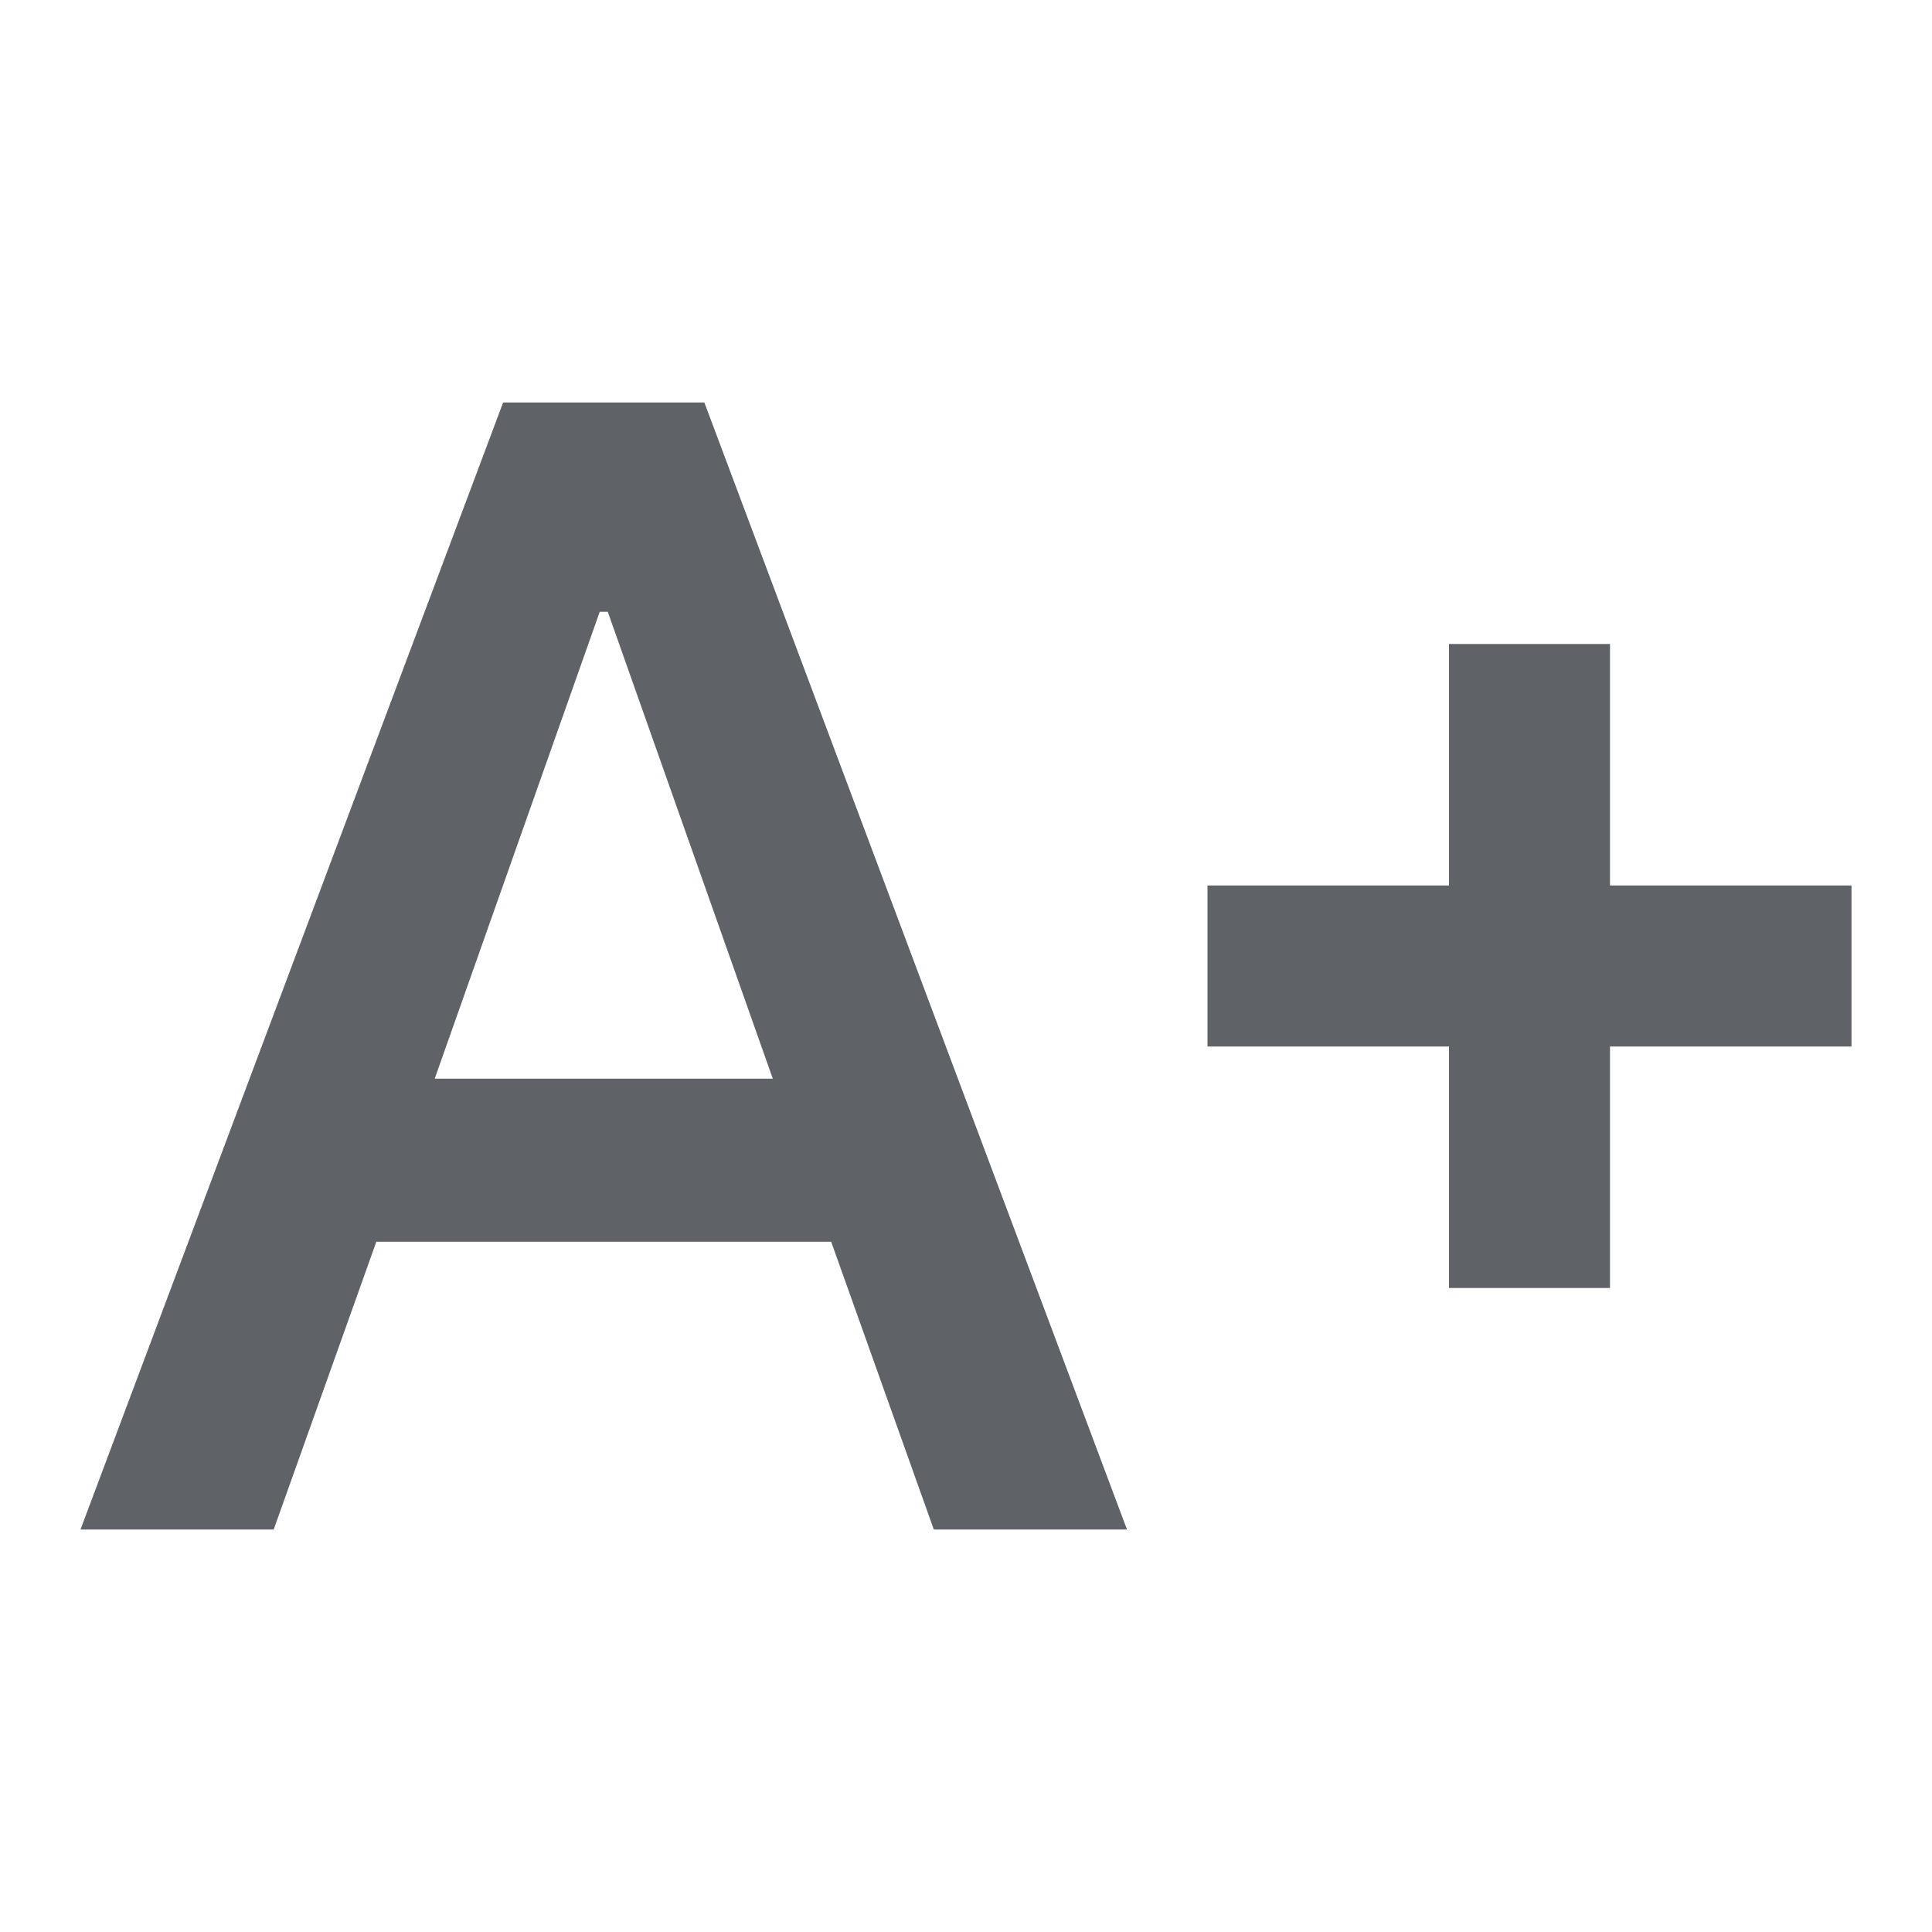
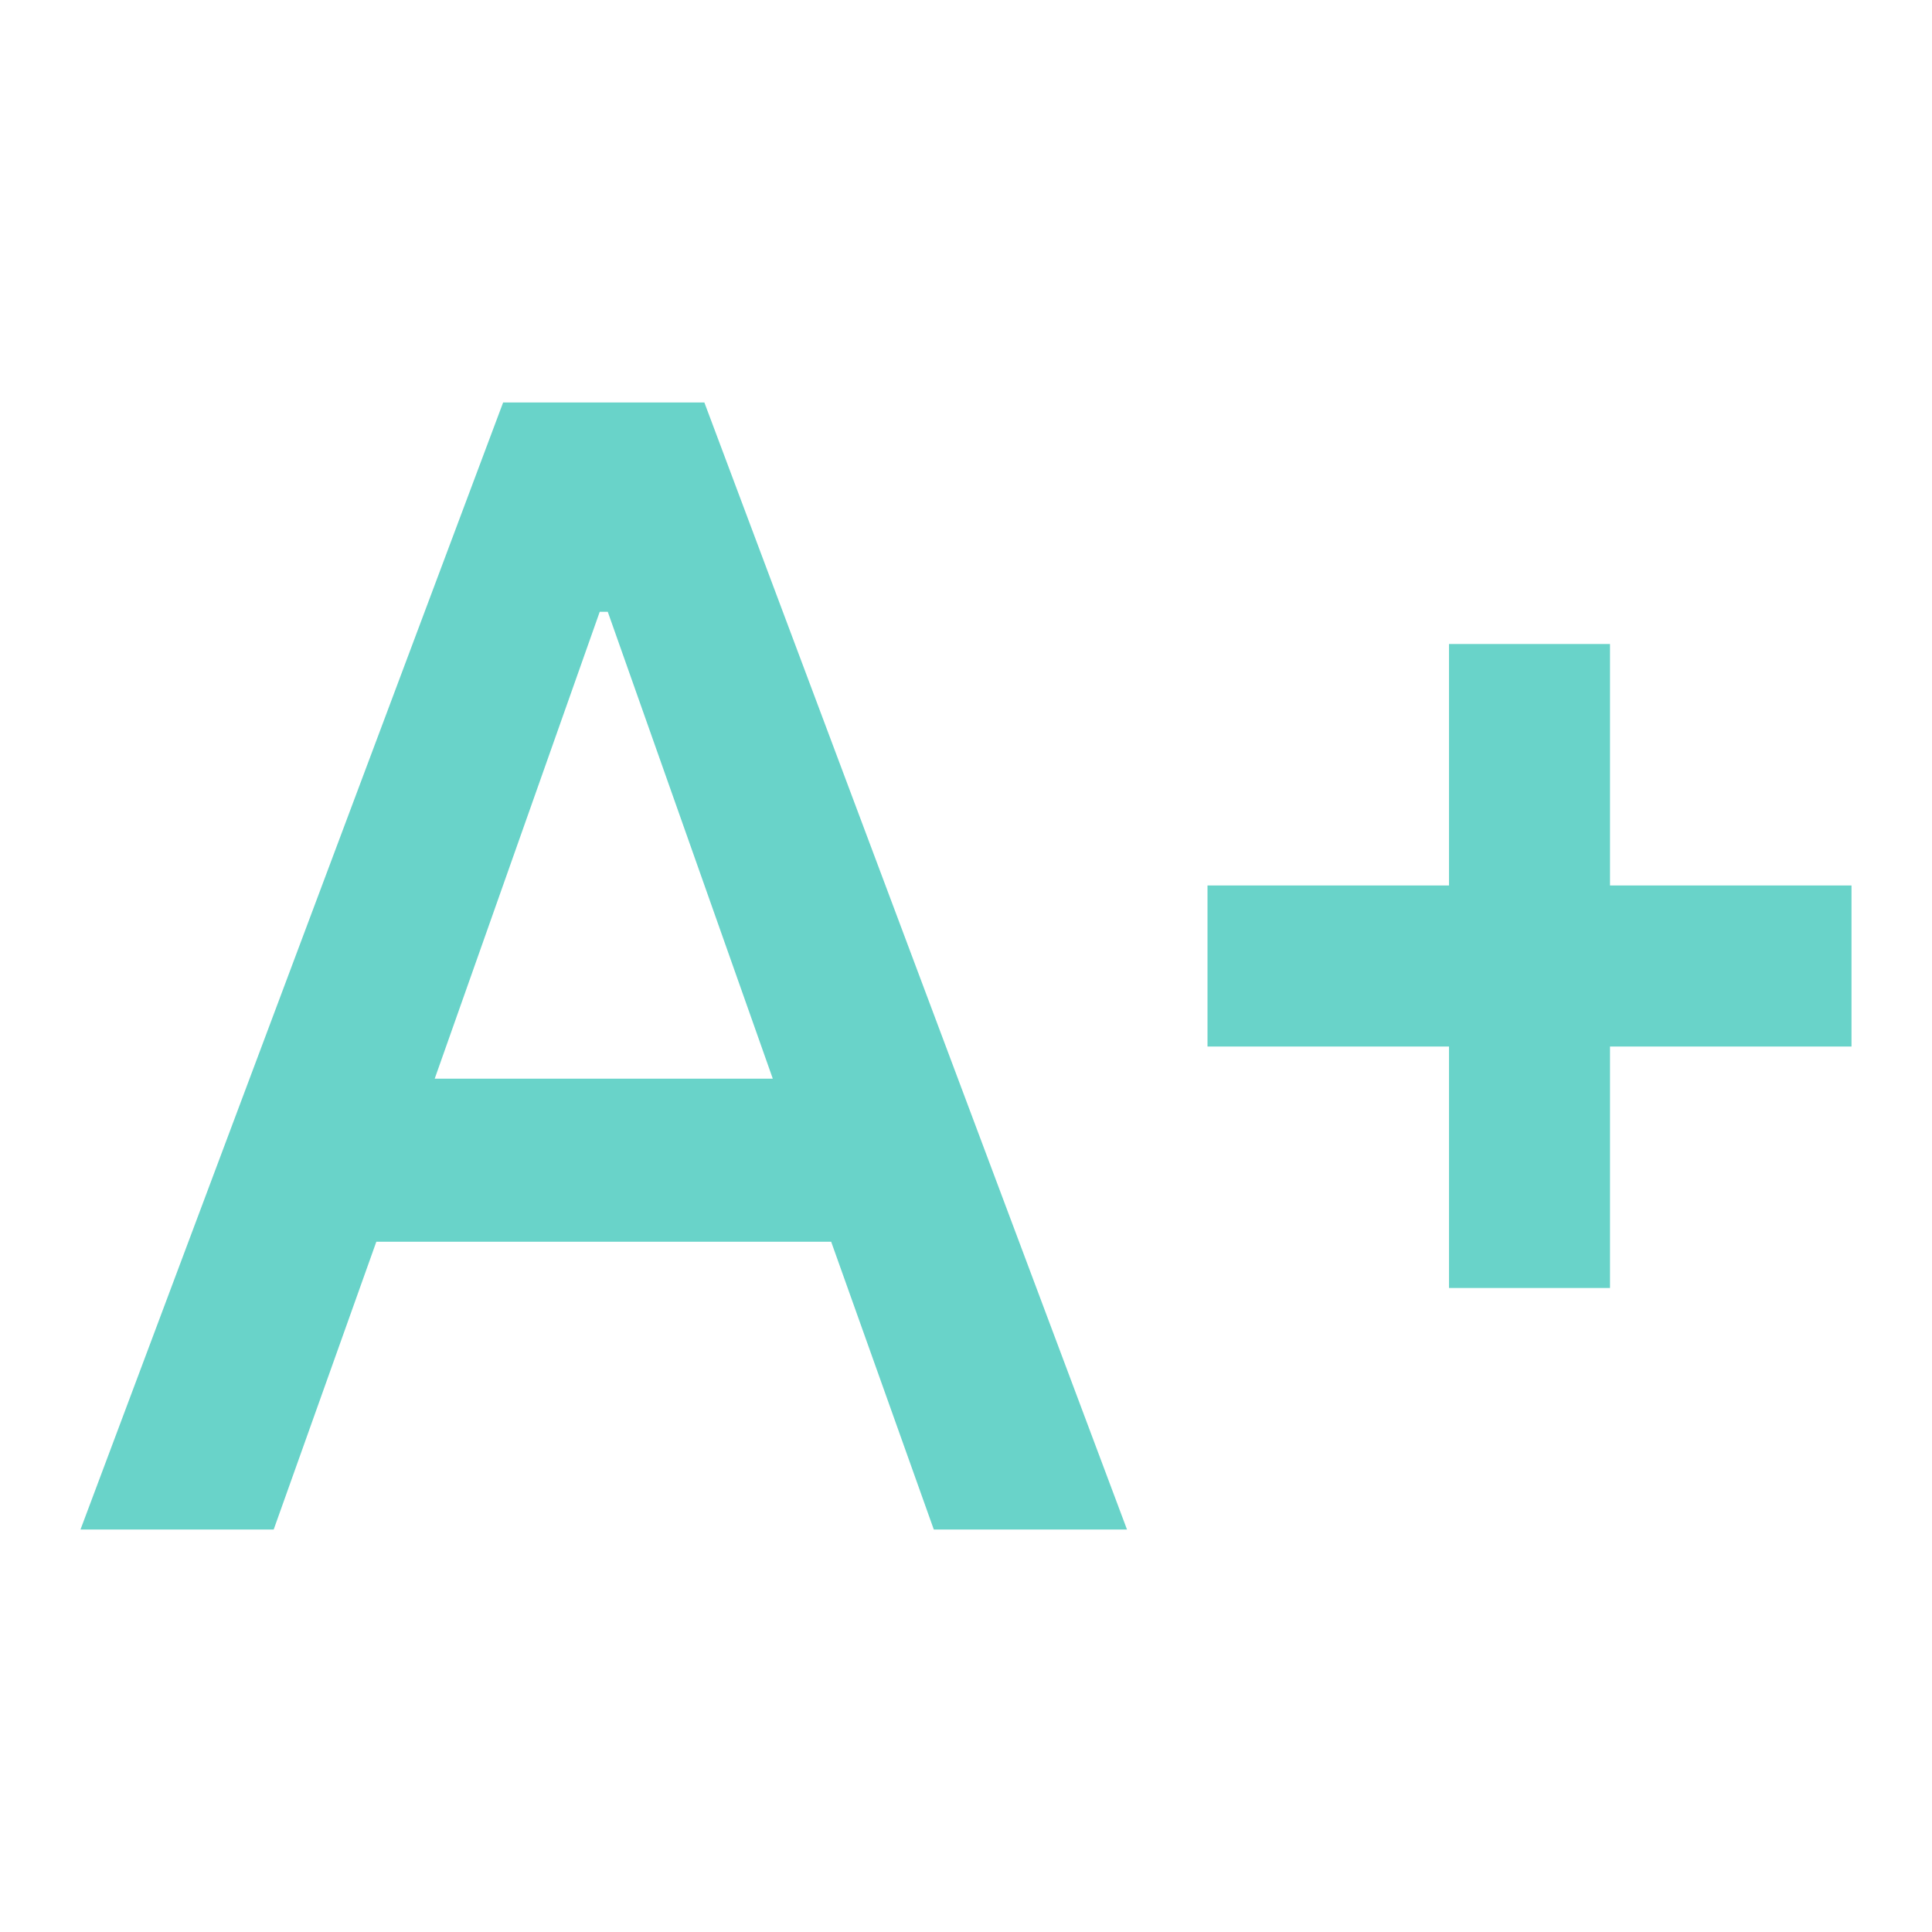
- <svg xmlns="http://www.w3.org/2000/svg" height="24px" viewBox="0 -960 960 960" width="24px" fill="#5f6368">
+ <svg xmlns="http://www.w3.org/2000/svg" height="24px" viewBox="0 -960 960 960" width="24px" fill="#69D3C9">
  <path d="m40-200 210-560h100l210 560h-96l-51-143H187l-51 143H40Zm176-224h168l-82-232h-4l-82 232Zm504 104v-120H600v-80h120v-120h80v120h120v80H800v120h-80Z" />
</svg>
